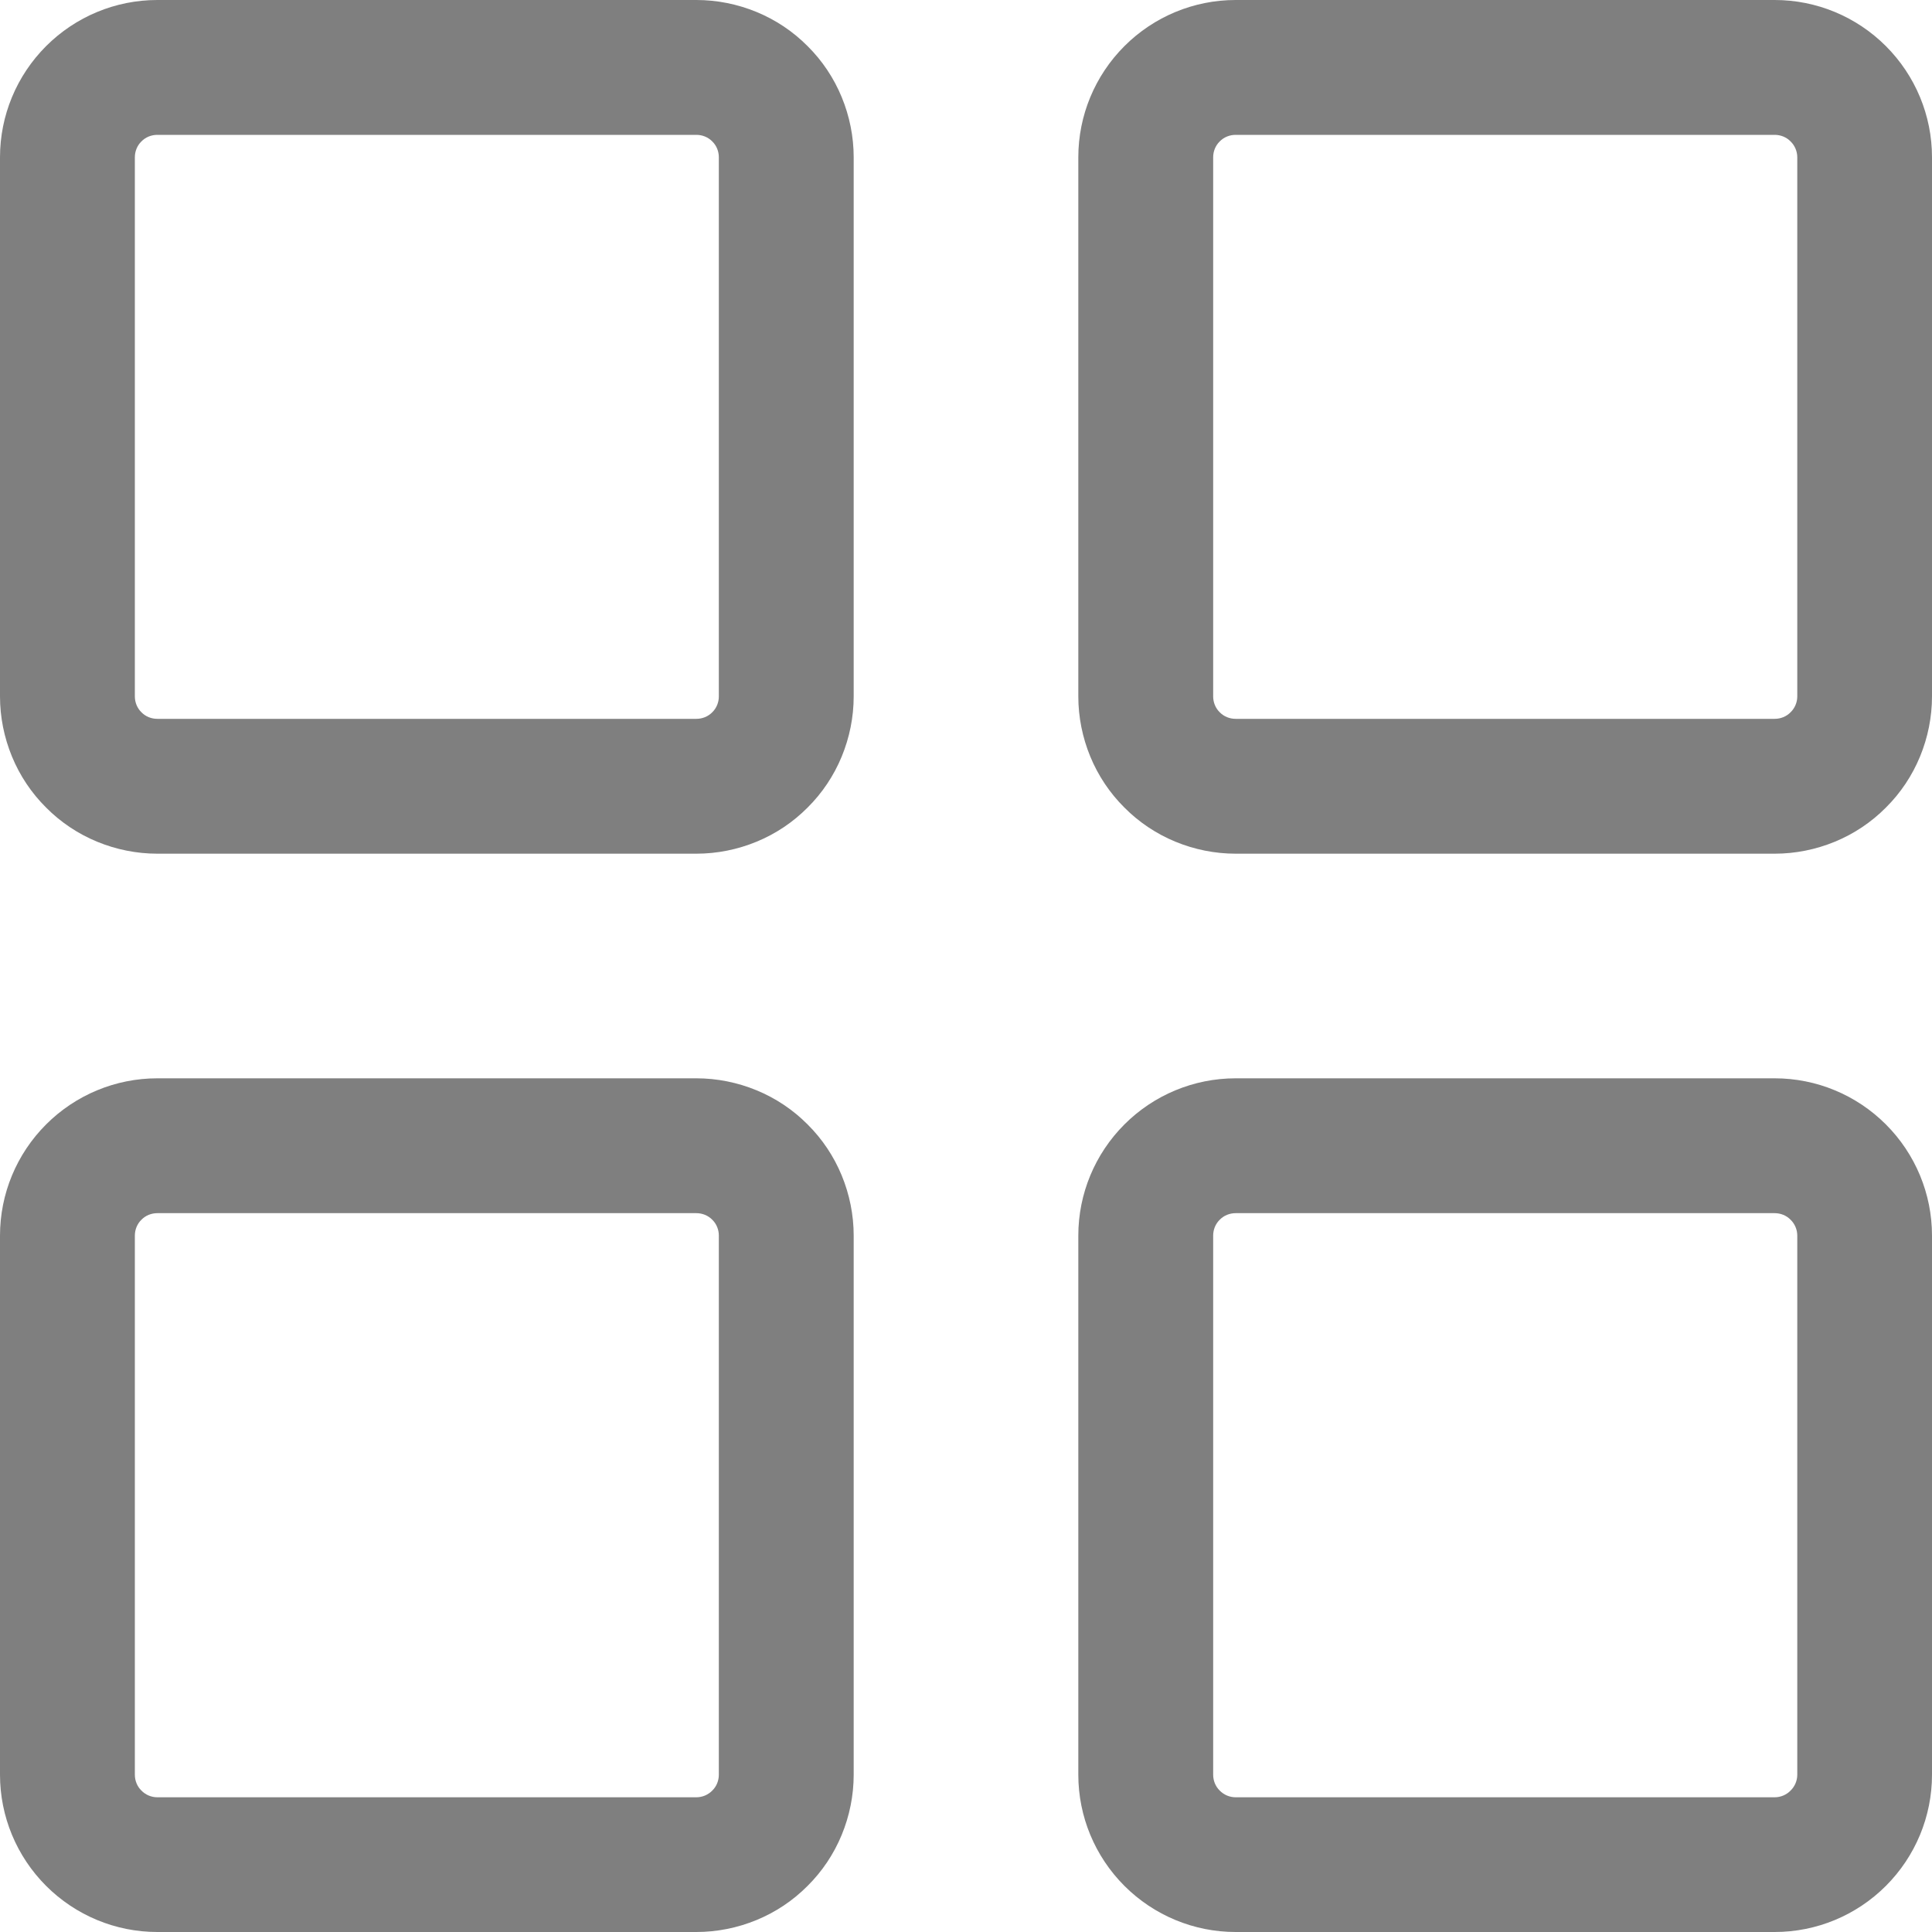
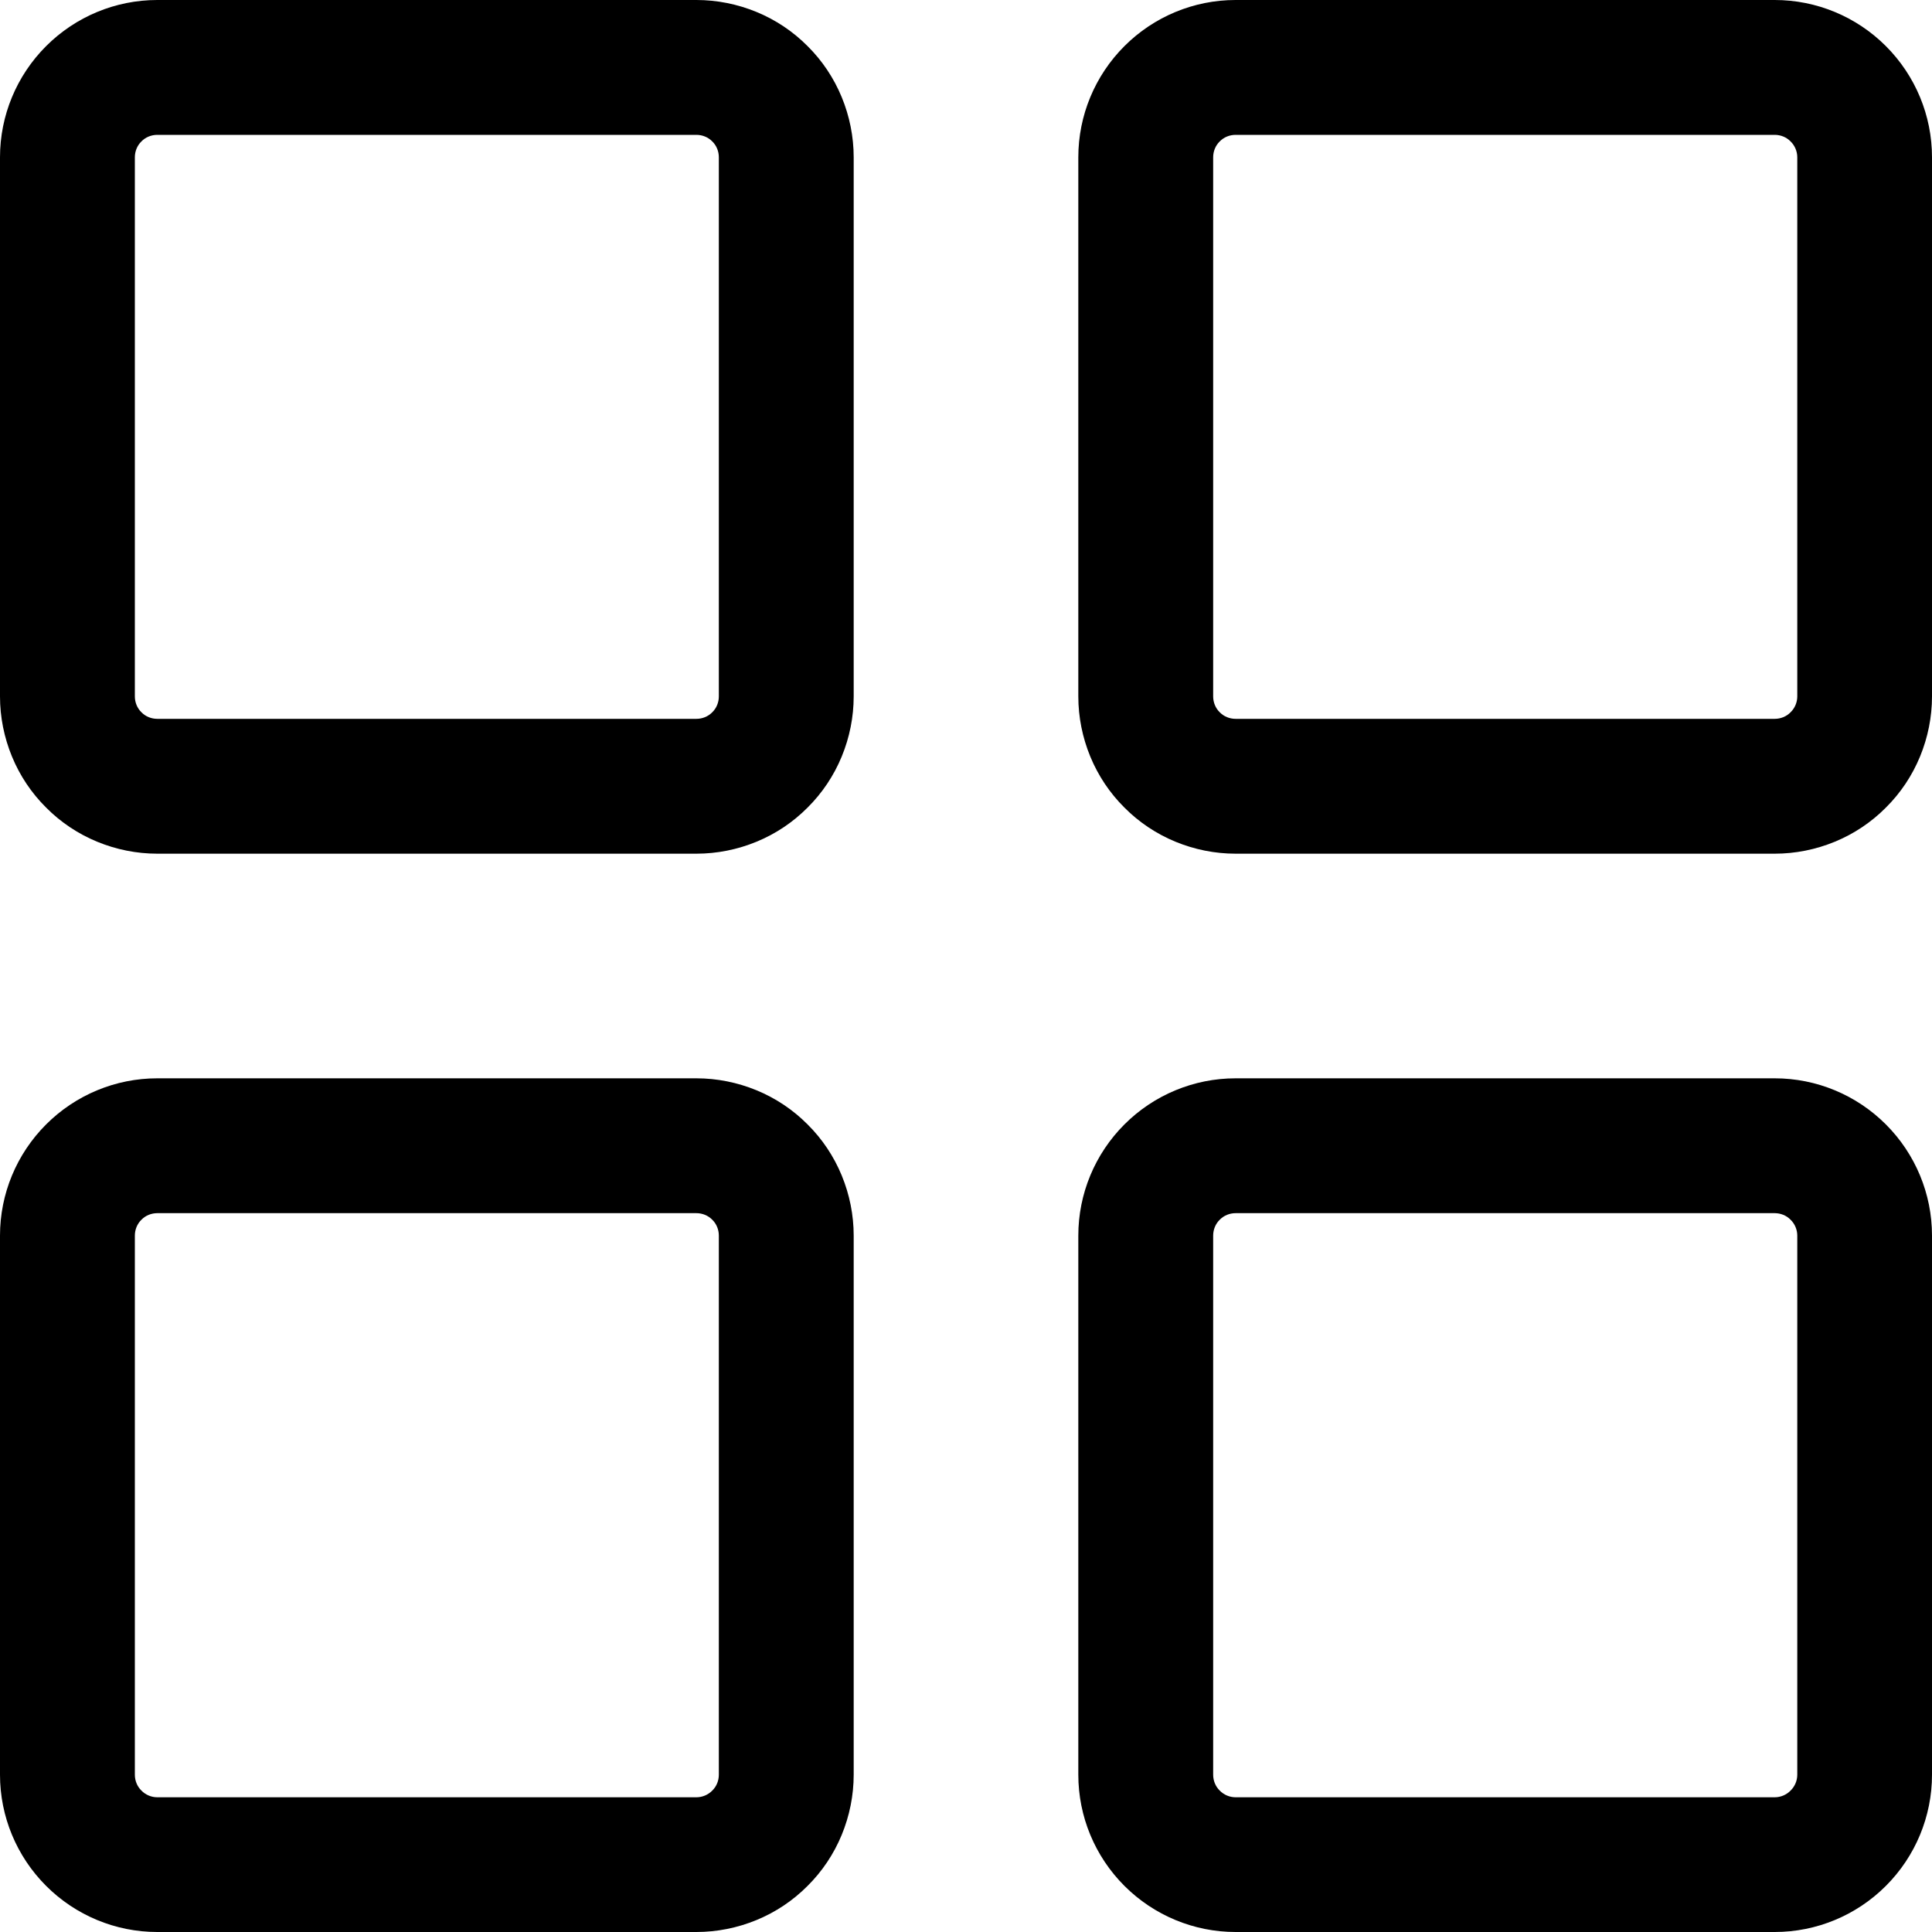
<svg xmlns="http://www.w3.org/2000/svg" width="15" height="15" viewBox="0 0 15 15" fill="none">
-   <path opacity="0.5" d="M5.407 0H1.221C0.897 0 0.587 0.129 0.358 0.358C0.129 0.587 0 0.897 0 1.221V5.407C0 5.567 0.032 5.726 0.093 5.874C0.154 6.022 0.244 6.157 0.358 6.27C0.471 6.384 0.606 6.474 0.754 6.535C0.902 6.596 1.061 6.628 1.221 6.628H5.407C5.567 6.628 5.726 6.596 5.874 6.535C6.022 6.474 6.157 6.384 6.27 6.27C6.384 6.157 6.474 6.022 6.535 5.874C6.596 5.726 6.628 5.567 6.628 5.407V1.221C6.628 1.061 6.596 0.902 6.535 0.754C6.474 0.606 6.384 0.471 6.27 0.358C6.157 0.244 6.022 0.154 5.874 0.093C5.726 0.032 5.567 0 5.407 0ZM5.581 5.407C5.581 5.453 5.563 5.498 5.53 5.53C5.498 5.563 5.453 5.581 5.407 5.581H1.221C1.175 5.581 1.13 5.563 1.098 5.53C1.065 5.498 1.047 5.453 1.047 5.407V1.221C1.047 1.175 1.065 1.13 1.098 1.098C1.13 1.065 1.175 1.047 1.221 1.047H5.407C5.453 1.047 5.498 1.065 5.53 1.098C5.563 1.13 5.581 1.175 5.581 1.221V5.407ZM13.779 0H9.593C9.269 0 8.959 0.129 8.73 0.358C8.501 0.587 8.372 0.897 8.372 1.221V5.407C8.372 5.567 8.404 5.726 8.465 5.874C8.526 6.022 8.616 6.157 8.73 6.27C8.843 6.384 8.978 6.474 9.126 6.535C9.274 6.596 9.433 6.628 9.593 6.628H13.779C13.939 6.628 14.098 6.596 14.246 6.535C14.394 6.474 14.529 6.384 14.642 6.27C14.756 6.157 14.846 6.022 14.907 5.874C14.968 5.726 15 5.567 15 5.407V1.221C15 0.897 14.871 0.587 14.642 0.358C14.413 0.129 14.103 0 13.779 0ZM13.954 5.407C13.954 5.453 13.935 5.498 13.902 5.53C13.87 5.563 13.825 5.581 13.779 5.581H9.593C9.547 5.581 9.502 5.563 9.47 5.53C9.437 5.498 9.419 5.453 9.419 5.407V1.221C9.419 1.175 9.437 1.13 9.47 1.098C9.502 1.065 9.547 1.047 9.593 1.047H13.779C13.825 1.047 13.87 1.065 13.902 1.098C13.935 1.13 13.954 1.175 13.954 1.221V5.407ZM5.407 8.372H1.221C0.897 8.372 0.587 8.501 0.358 8.73C0.129 8.959 0 9.269 0 9.593V13.779C0 14.103 0.129 14.413 0.358 14.642C0.587 14.871 0.897 15 1.221 15H5.407C5.567 15 5.726 14.968 5.874 14.907C6.022 14.846 6.157 14.756 6.27 14.642C6.384 14.529 6.474 14.394 6.535 14.246C6.596 14.098 6.628 13.939 6.628 13.779V9.593C6.628 9.433 6.596 9.274 6.535 9.126C6.474 8.978 6.384 8.843 6.27 8.73C6.157 8.616 6.022 8.526 5.874 8.465C5.726 8.404 5.567 8.372 5.407 8.372ZM5.581 13.779C5.581 13.825 5.563 13.87 5.53 13.902C5.498 13.935 5.453 13.954 5.407 13.954H1.221C1.175 13.954 1.13 13.935 1.098 13.902C1.065 13.87 1.047 13.825 1.047 13.779V9.593C1.047 9.547 1.065 9.502 1.098 9.47C1.13 9.437 1.175 9.419 1.221 9.419H5.407C5.453 9.419 5.498 9.437 5.53 9.47C5.563 9.502 5.581 9.547 5.581 9.593V13.779ZM13.779 8.372H9.593C9.269 8.372 8.959 8.501 8.73 8.73C8.501 8.959 8.372 9.269 8.372 9.593V13.779C8.372 14.103 8.501 14.413 8.73 14.642C8.959 14.871 9.269 15 9.593 15H13.779C14.103 15 14.413 14.871 14.642 14.642C14.871 14.413 15 14.103 15 13.779V9.593C15 9.269 14.871 8.959 14.642 8.73C14.413 8.501 14.103 8.372 13.779 8.372ZM13.954 13.779C13.954 13.825 13.935 13.87 13.902 13.902C13.87 13.935 13.825 13.954 13.779 13.954H9.593C9.547 13.954 9.502 13.935 9.47 13.902C9.437 13.87 9.419 13.825 9.419 13.779V9.593C9.419 9.547 9.437 9.502 9.47 9.47C9.502 9.437 9.547 9.419 9.593 9.419H13.779C13.825 9.419 13.87 9.437 13.902 9.47C13.935 9.502 13.954 9.547 13.954 9.593V13.779Z" fill="currentColor" />
+   <path d="M5.407 0H1.221C0.897 0 0.587 0.129 0.358 0.358C0.129 0.587 0 0.897 0 1.221V5.407C0 5.567 0.032 5.726 0.093 5.874C0.154 6.022 0.244 6.157 0.358 6.27C0.471 6.384 0.606 6.474 0.754 6.535C0.902 6.596 1.061 6.628 1.221 6.628H5.407C5.567 6.628 5.726 6.596 5.874 6.535C6.022 6.474 6.157 6.384 6.27 6.27C6.384 6.157 6.474 6.022 6.535 5.874C6.596 5.726 6.628 5.567 6.628 5.407V1.221C6.628 1.061 6.596 0.902 6.535 0.754C6.474 0.606 6.384 0.471 6.27 0.358C6.157 0.244 6.022 0.154 5.874 0.093C5.726 0.032 5.567 0 5.407 0ZM5.581 5.407C5.581 5.453 5.563 5.498 5.53 5.53C5.498 5.563 5.453 5.581 5.407 5.581H1.221C1.175 5.581 1.13 5.563 1.098 5.53C1.065 5.498 1.047 5.453 1.047 5.407V1.221C1.047 1.175 1.065 1.13 1.098 1.098C1.13 1.065 1.175 1.047 1.221 1.047H5.407C5.453 1.047 5.498 1.065 5.53 1.098C5.563 1.13 5.581 1.175 5.581 1.221V5.407ZM13.779 0H9.593C9.269 0 8.959 0.129 8.73 0.358C8.501 0.587 8.372 0.897 8.372 1.221V5.407C8.372 5.567 8.404 5.726 8.465 5.874C8.526 6.022 8.616 6.157 8.73 6.27C8.843 6.384 8.978 6.474 9.126 6.535C9.274 6.596 9.433 6.628 9.593 6.628H13.779C13.939 6.628 14.098 6.596 14.246 6.535C14.394 6.474 14.529 6.384 14.642 6.27C14.756 6.157 14.846 6.022 14.907 5.874C14.968 5.726 15 5.567 15 5.407V1.221C15 0.897 14.871 0.587 14.642 0.358C14.413 0.129 14.103 0 13.779 0ZM13.954 5.407C13.954 5.453 13.935 5.498 13.902 5.53C13.87 5.563 13.825 5.581 13.779 5.581H9.593C9.547 5.581 9.502 5.563 9.47 5.53C9.437 5.498 9.419 5.453 9.419 5.407V1.221C9.419 1.175 9.437 1.13 9.47 1.098C9.502 1.065 9.547 1.047 9.593 1.047H13.779C13.825 1.047 13.87 1.065 13.902 1.098C13.935 1.13 13.954 1.175 13.954 1.221V5.407ZM5.407 8.372H1.221C0.897 8.372 0.587 8.501 0.358 8.73C0.129 8.959 0 9.269 0 9.593V13.779C0 14.103 0.129 14.413 0.358 14.642C0.587 14.871 0.897 15 1.221 15H5.407C5.567 15 5.726 14.968 5.874 14.907C6.022 14.846 6.157 14.756 6.27 14.642C6.384 14.529 6.474 14.394 6.535 14.246C6.596 14.098 6.628 13.939 6.628 13.779V9.593C6.628 9.433 6.596 9.274 6.535 9.126C6.474 8.978 6.384 8.843 6.27 8.73C6.157 8.616 6.022 8.526 5.874 8.465C5.726 8.404 5.567 8.372 5.407 8.372ZM5.581 13.779C5.581 13.825 5.563 13.87 5.53 13.902C5.498 13.935 5.453 13.954 5.407 13.954H1.221C1.175 13.954 1.13 13.935 1.098 13.902C1.065 13.87 1.047 13.825 1.047 13.779V9.593C1.047 9.547 1.065 9.502 1.098 9.47C1.13 9.437 1.175 9.419 1.221 9.419H5.407C5.453 9.419 5.498 9.437 5.53 9.47C5.563 9.502 5.581 9.547 5.581 9.593V13.779ZM13.779 8.372H9.593C9.269 8.372 8.959 8.501 8.73 8.73C8.501 8.959 8.372 9.269 8.372 9.593V13.779C8.372 14.103 8.501 14.413 8.73 14.642C8.959 14.871 9.269 15 9.593 15H13.779C14.103 15 14.413 14.871 14.642 14.642C14.871 14.413 15 14.103 15 13.779V9.593C15 9.269 14.871 8.959 14.642 8.73C14.413 8.501 14.103 8.372 13.779 8.372ZM13.954 13.779C13.954 13.825 13.935 13.87 13.902 13.902C13.87 13.935 13.825 13.954 13.779 13.954H9.593C9.547 13.954 9.502 13.935 9.47 13.902C9.437 13.87 9.419 13.825 9.419 13.779V9.593C9.419 9.547 9.437 9.502 9.47 9.47C9.502 9.437 9.547 9.419 9.593 9.419H13.779C13.825 9.419 13.87 9.437 13.902 9.47C13.935 9.502 13.954 9.547 13.954 9.593V13.779Z" fill="currentColor" />
</svg>
